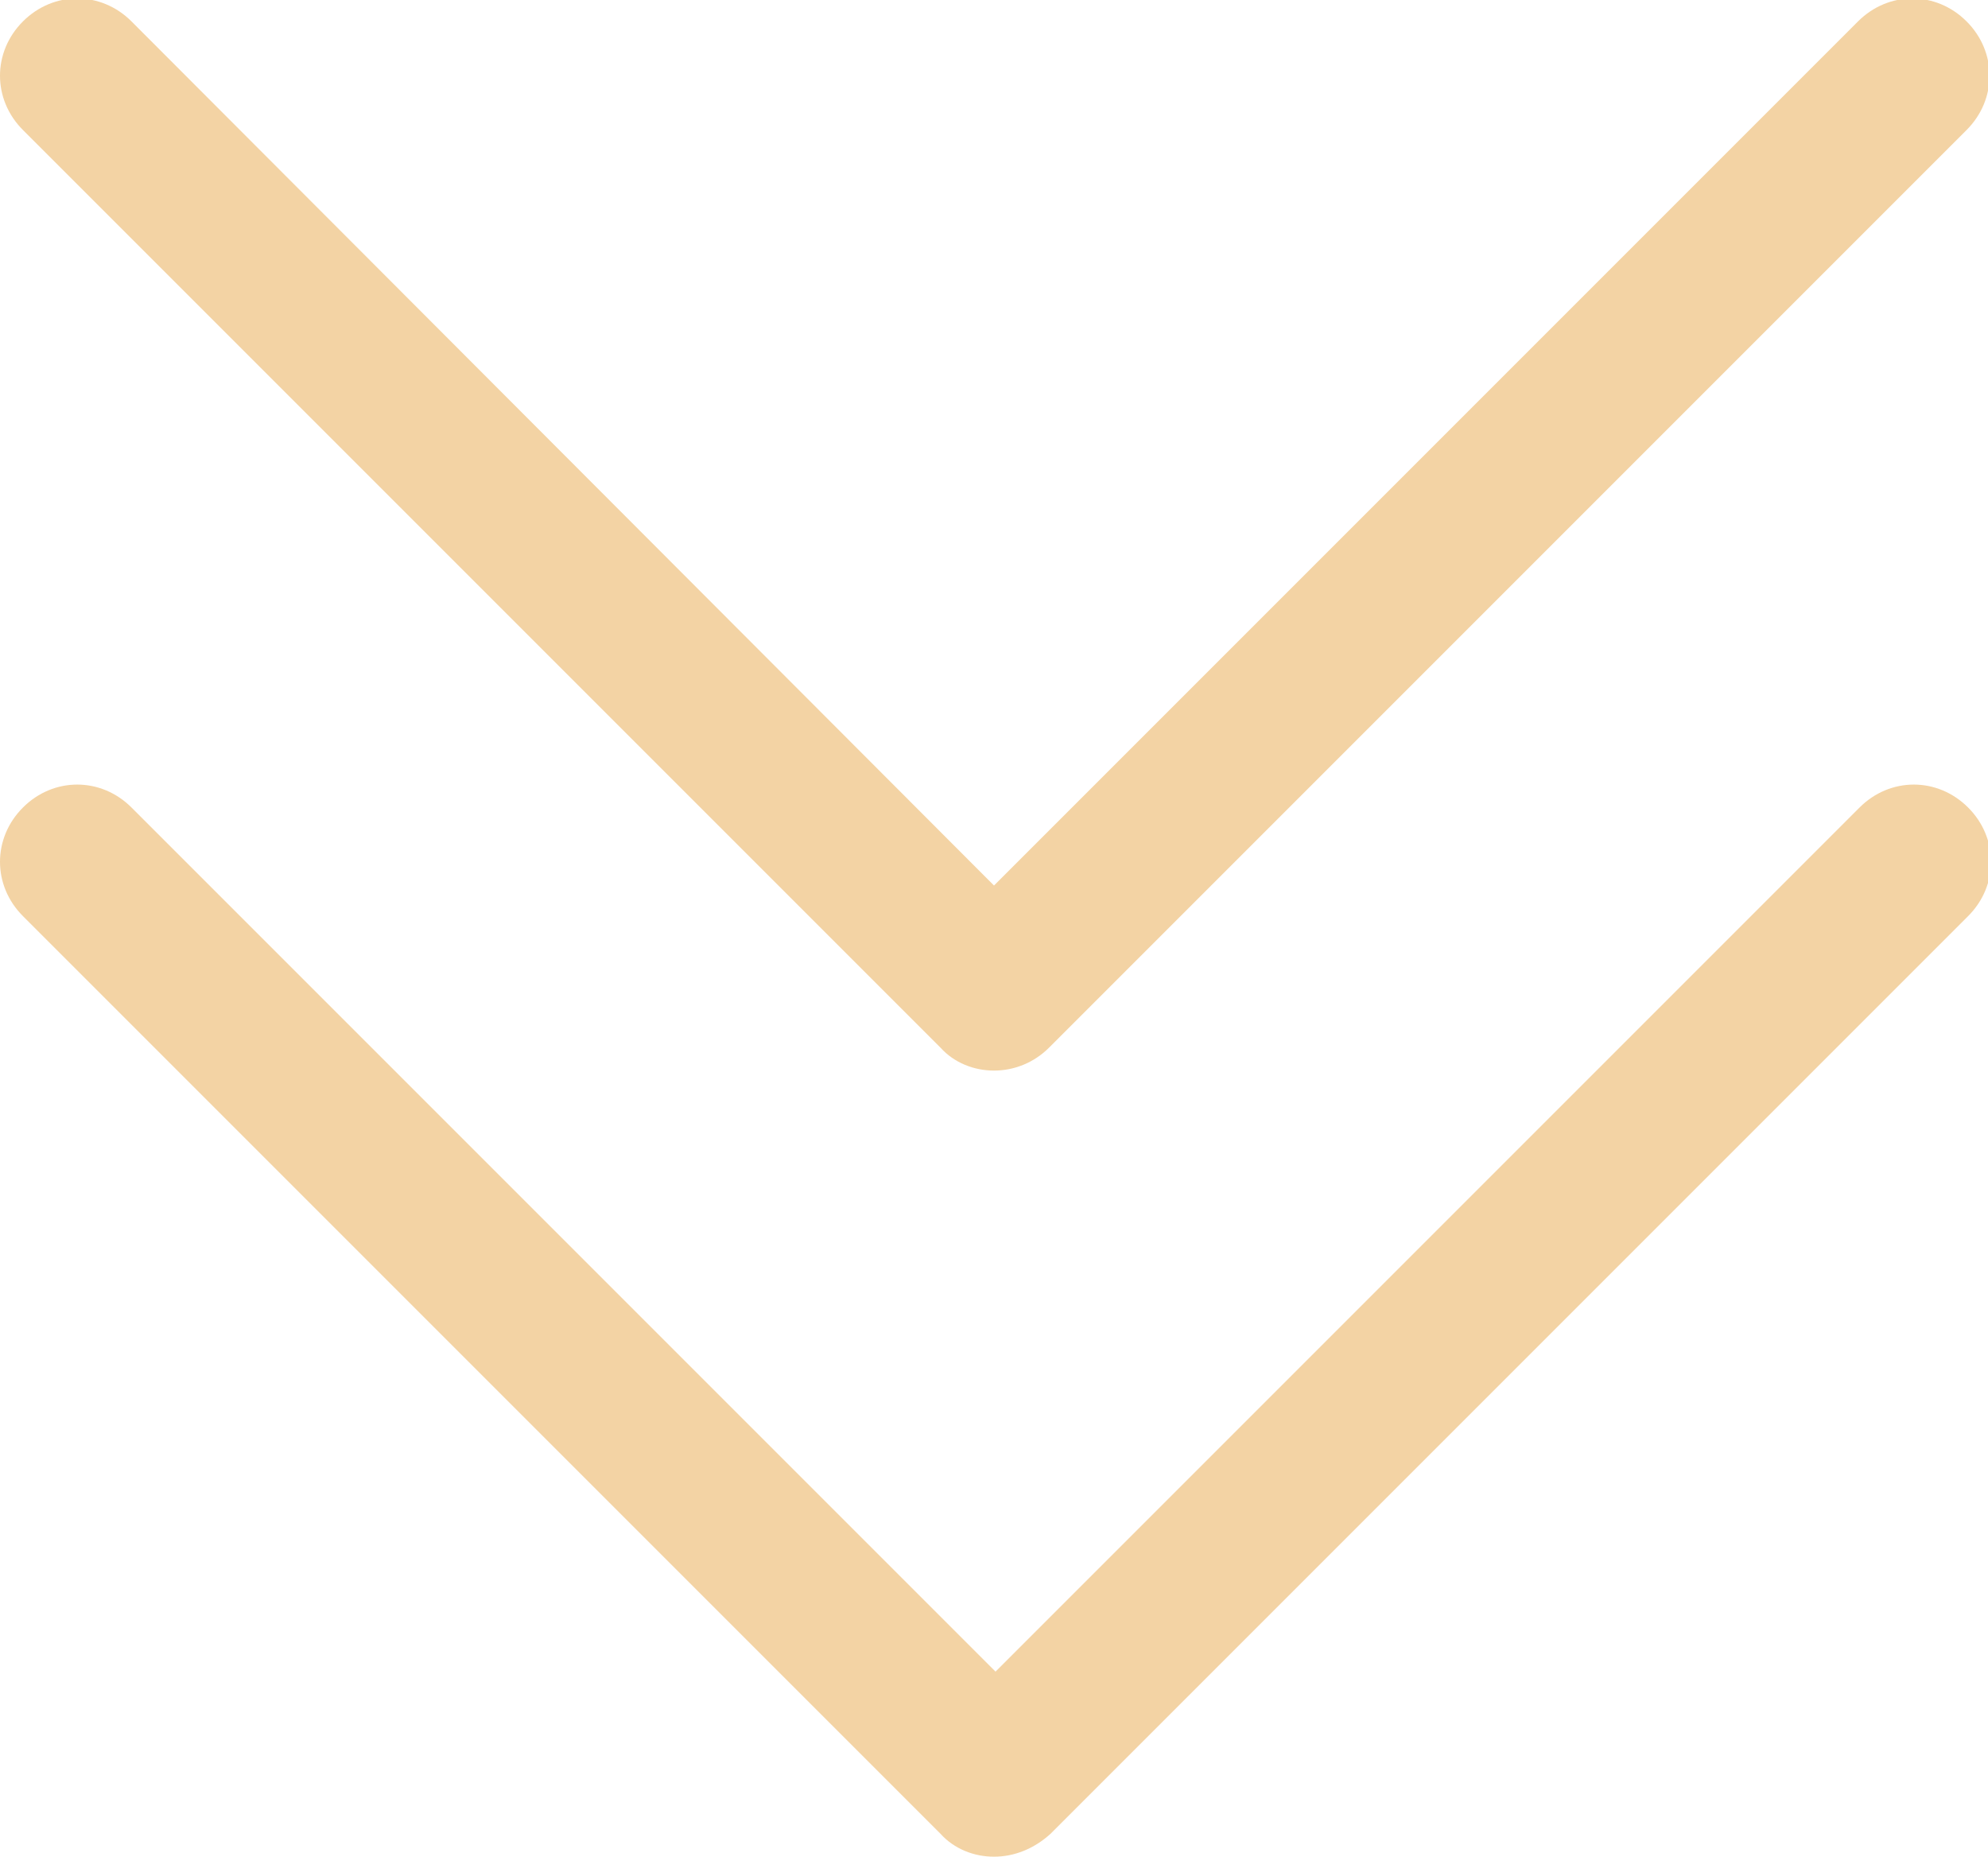
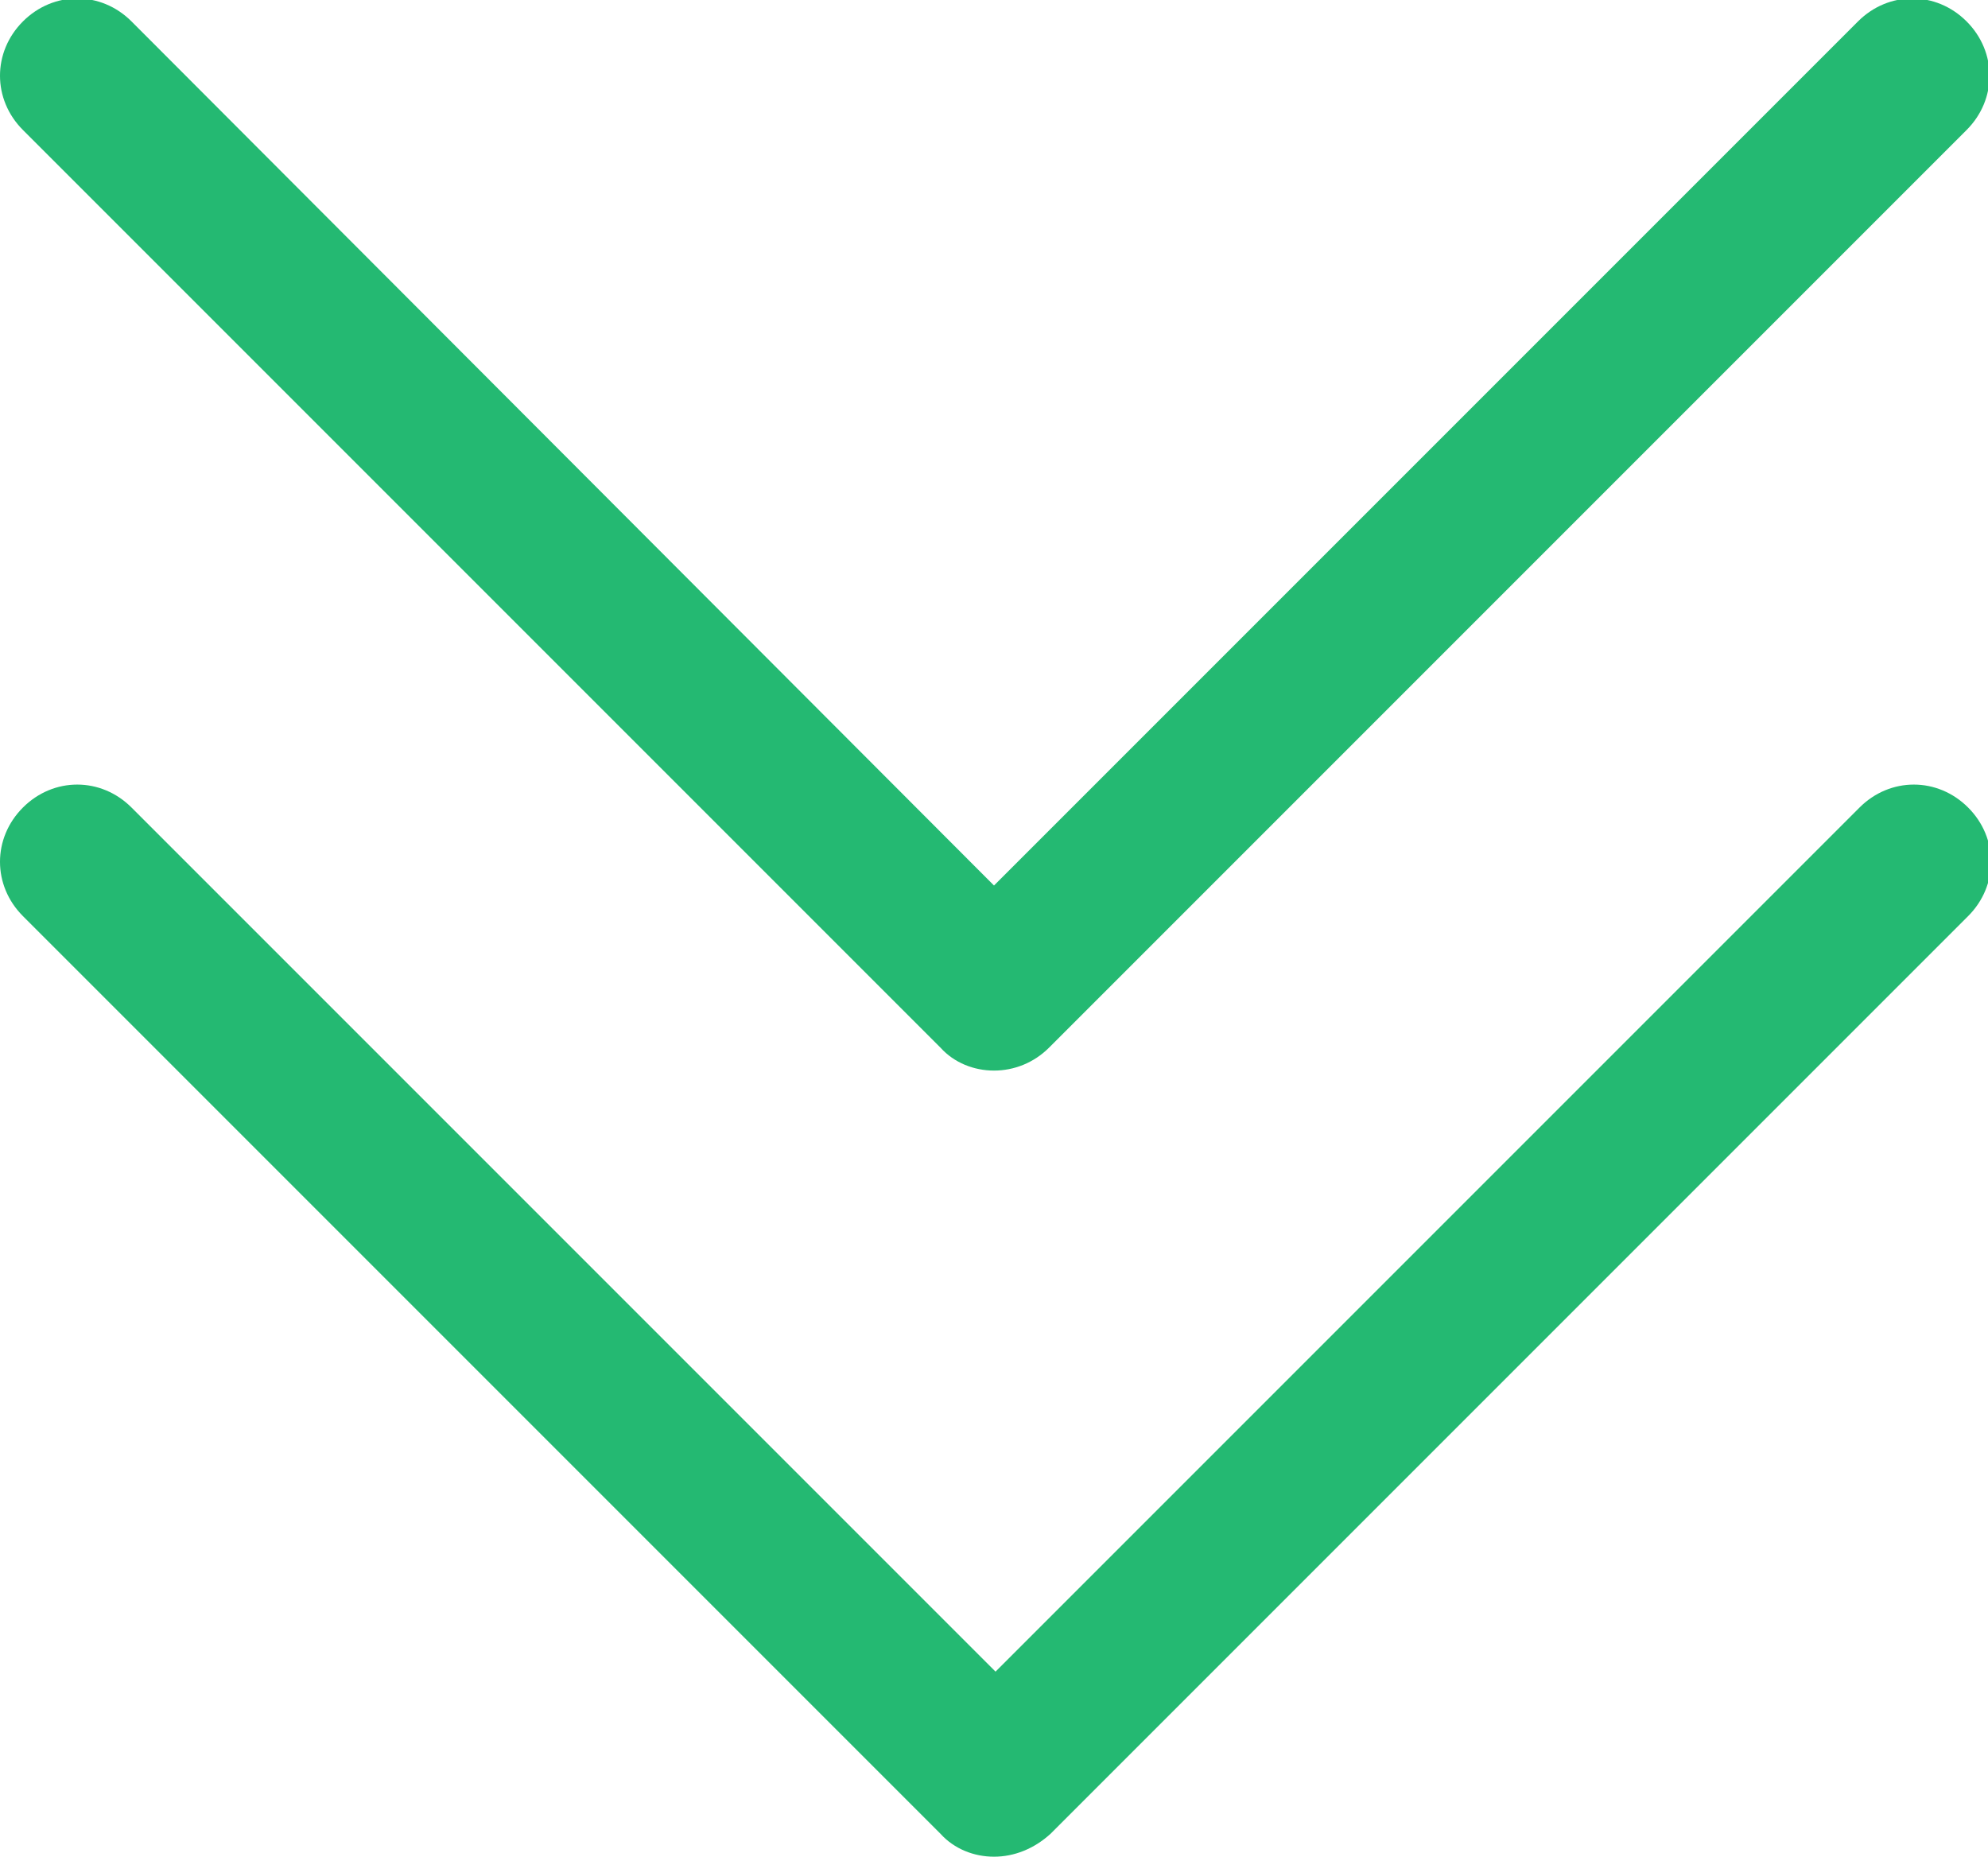
<svg xmlns="http://www.w3.org/2000/svg" version="1.1" id="圖層_1" x="0px" y="0px" viewBox="0 0 13 12.14" style="enable-background:new 0 0 13 12.14;" xml:space="preserve">
  <style type="text/css">
- 	.st0{fill:#f3d3a4;}
+ 	.st0{fill:#24b972;}
	.st1{fill:#999999;}
</style>
  <g>
    <path class="st0" d="M6.5,7C6.37,7,6.24,6.95,6.15,6.85l-6-6c-0.2-0.2-0.2-0.51,0-0.71s0.51-0.2,0.71,0L6.5,5.79l5.65-5.65   c0.2-0.2,0.51-0.2,0.71,0s0.2,0.51,0,0.71l-6,6C6.76,6.95,6.63,7,6.5,7z" />
    <path class="st0" d="M6.5,12.14c-0.13,0-0.26-0.05-0.35-0.15l-6-6c-0.2-0.2-0.2-0.51,0-0.71s0.51-0.2,0.71,0l5.65,5.65l5.65-5.65   c0.2-0.2,0.51-0.2,0.71,0s0.2,0.51,0,0.71l-6,6C6.76,12.09,6.63,12.14,6.5,12.14z" />
  </g>
</svg>
